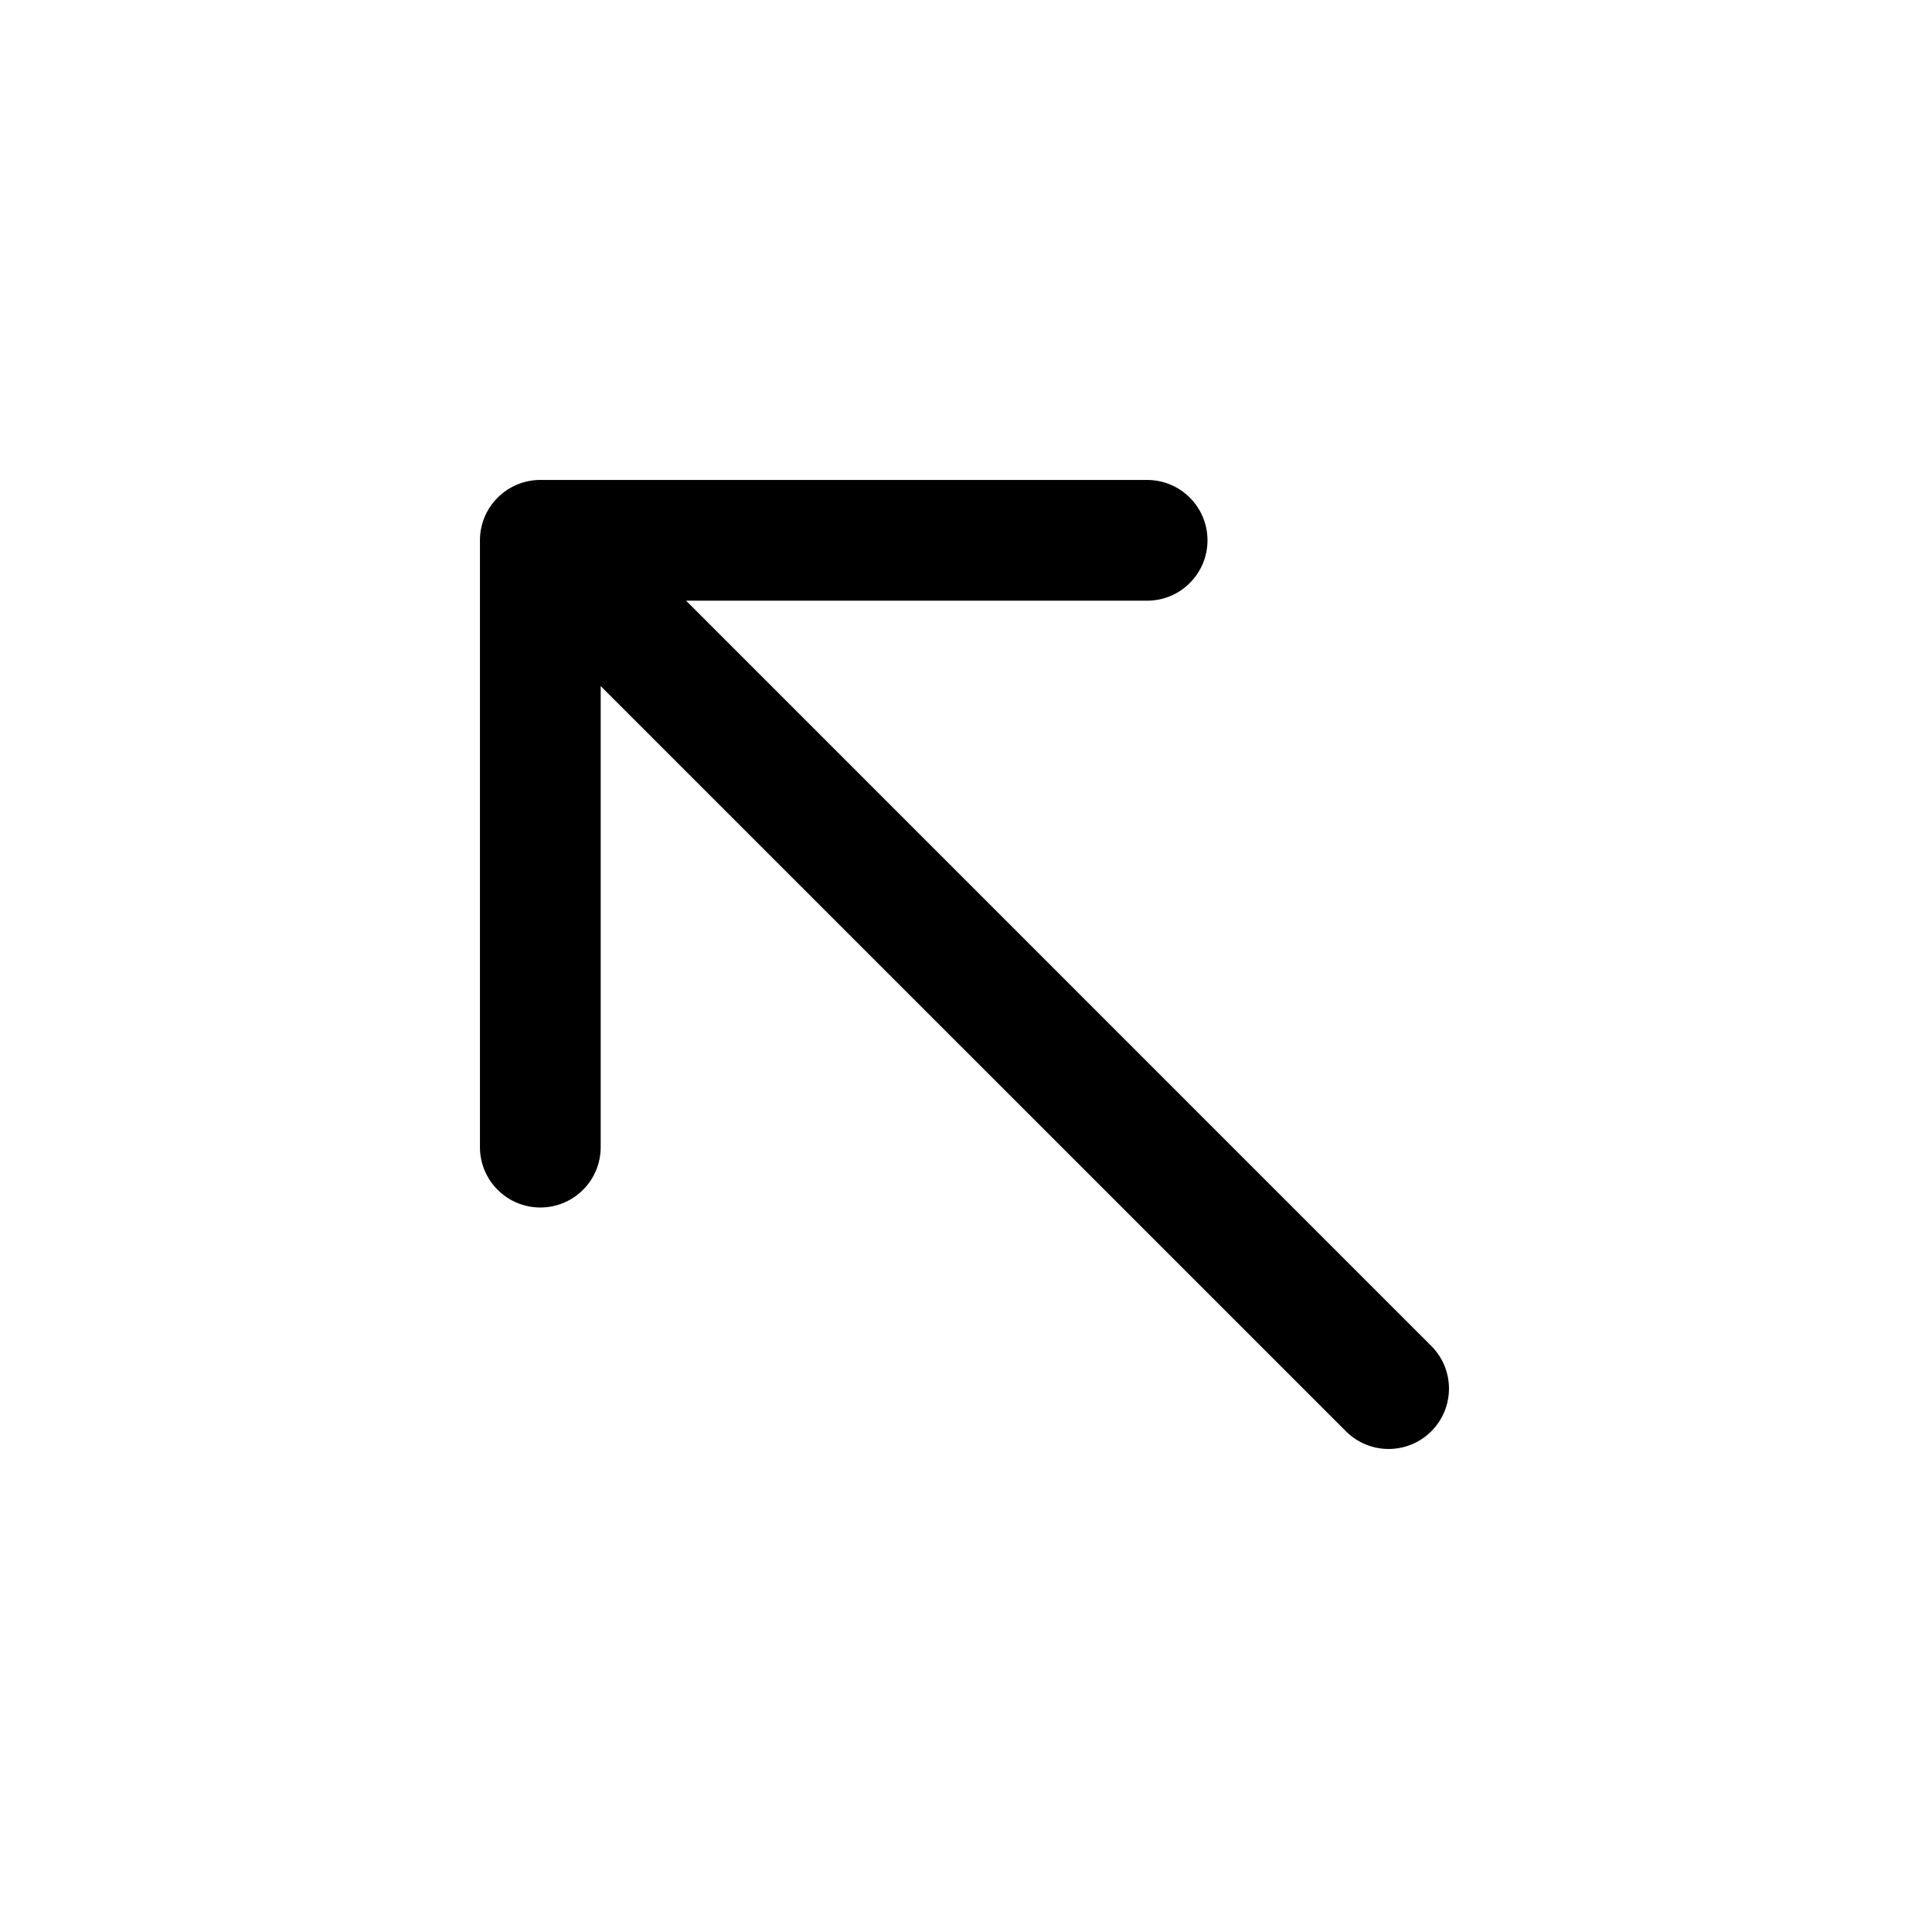
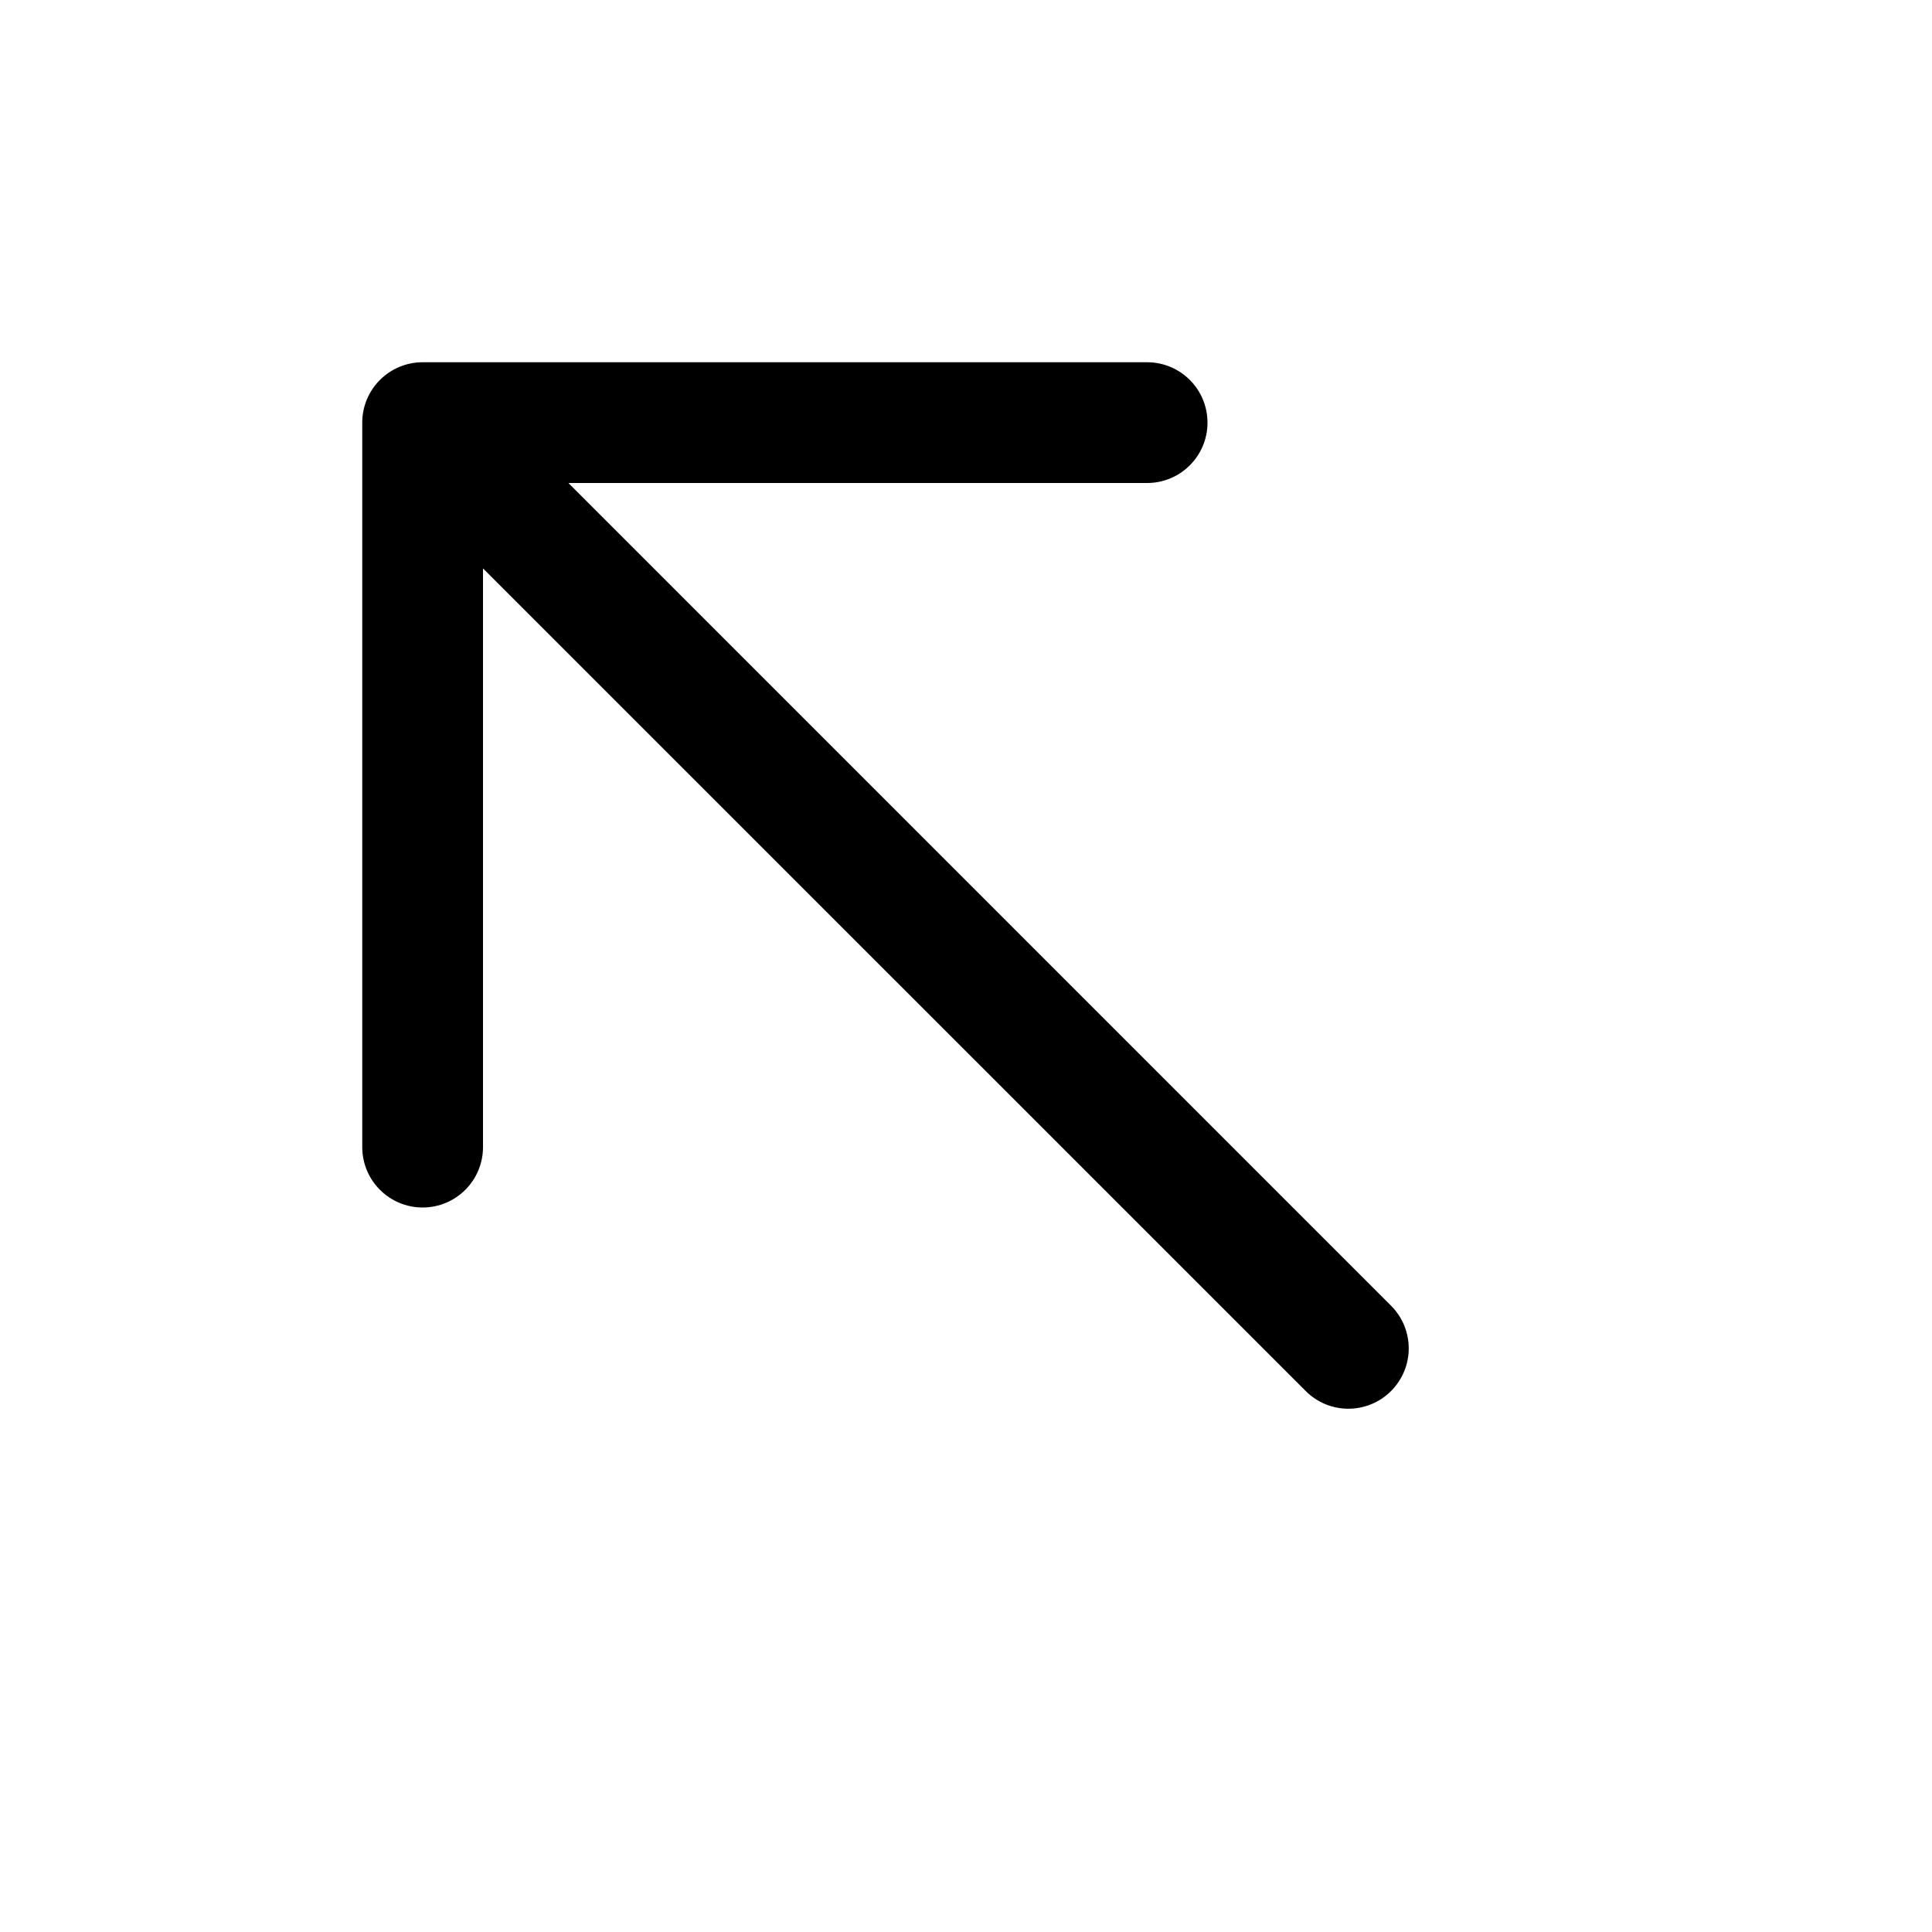
<svg xmlns="http://www.w3.org/2000/svg" width="24" height="24" viewBox="0 0 24 24">
-   <path fill-rule="evenodd" clip-rule="evenodd" d="M6.712 15C6.298 15 5.962 14.664 5.962 14.25L5.962 6.712C5.962 6.513 6.041 6.322 6.182 6.182C6.323 6.041 6.513 5.962 6.712 5.962L14.25 5.962C14.664 5.962 15 6.298 15 6.712C15 7.126 14.664 7.462 14.25 7.462L8.523 7.462L17.78 16.72C18.073 17.012 18.073 17.487 17.78 17.78C17.487 18.073 17.013 18.073 16.72 17.78L7.462 8.523L7.462 14.25C7.462 14.664 7.127 15 6.712 15Z" />
+   <g clip-path="url(#clip0)">
+     <path fill-rule="evenodd" clip-rule="evenodd" d="M5.25 15C4.836 15 4.5 14.664 4.5 14.25L4.5 5.25C4.5 4.836 4.836 4.5 5.25 4.5L14.25 4.5C14.664 4.5 15 4.836 15 5.25C15 5.664 14.664 6 14.25 6L7.061 6L17.28 16.22C17.573 16.513 17.573 16.987 17.28 17.28C16.987 17.573 16.513 17.573 16.22 17.28L6 7.061L6 14.25C6 14.664 5.664 15 5.25 15Z" />
+   </g>
+   <defs>
+     <clipPath id="clip0">
+       <path d="M0 0H24V24H0V0Z" />
+     </clipPath>
+   </defs>
</svg>
